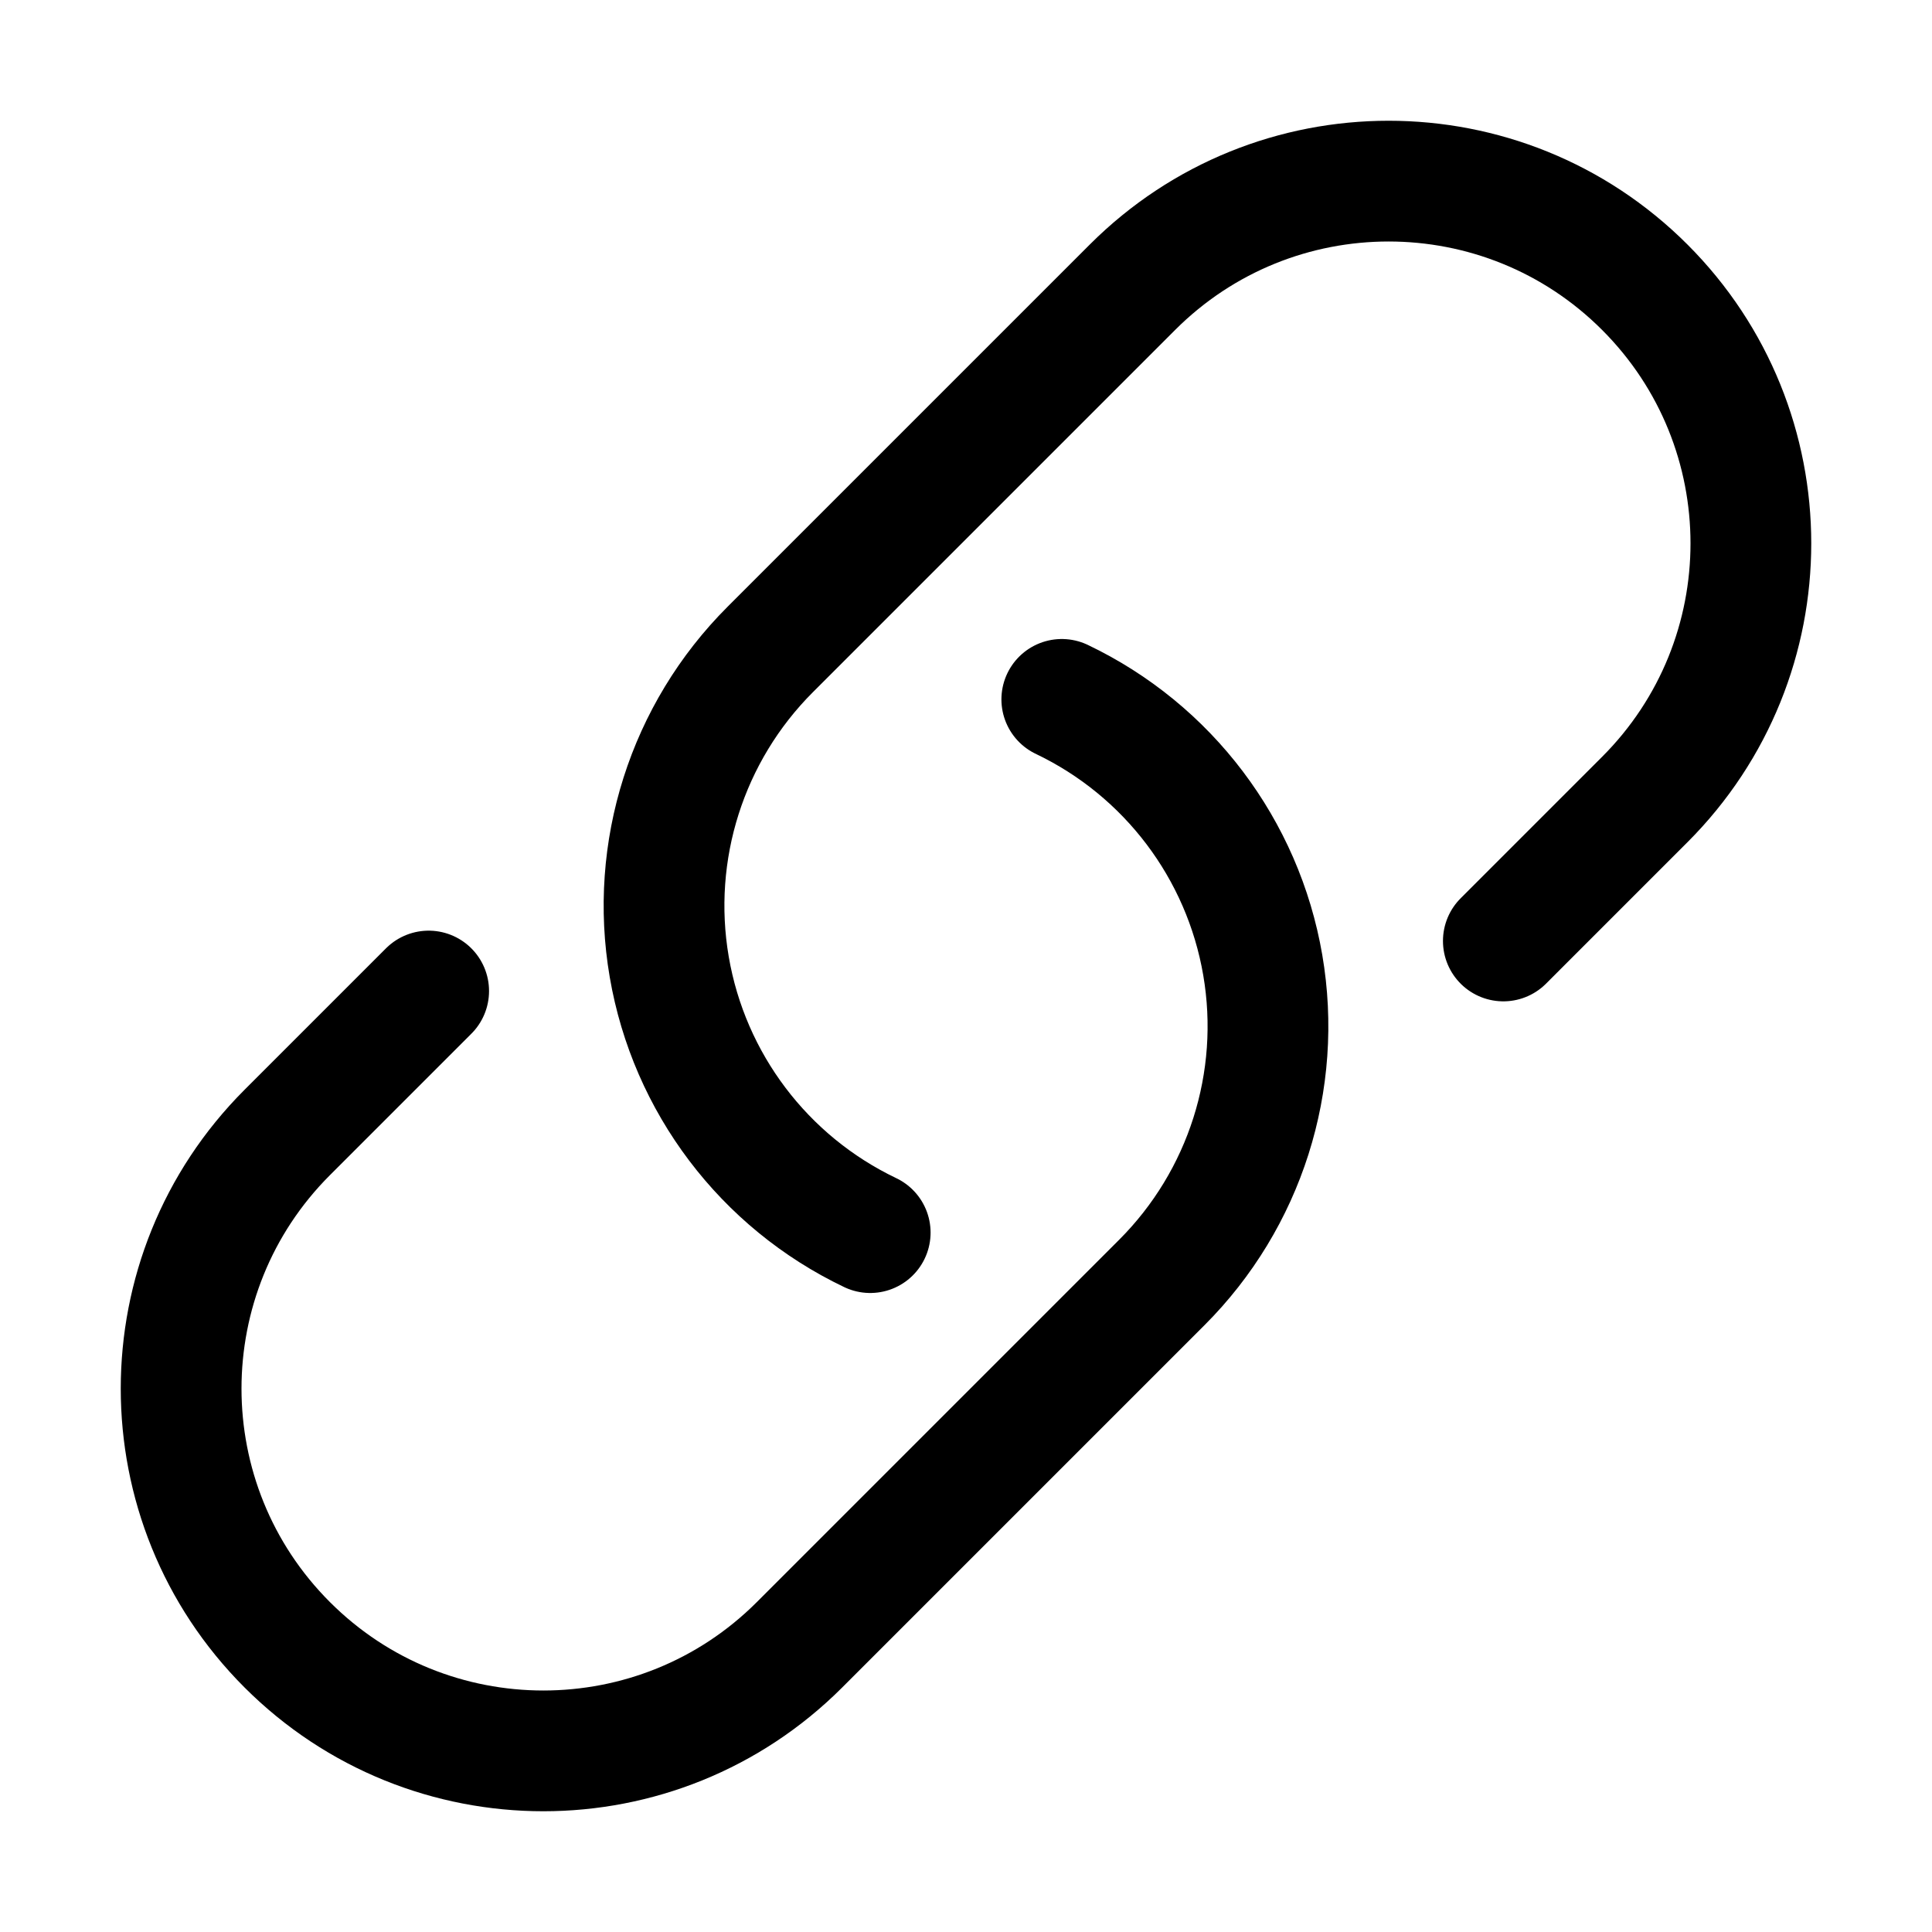
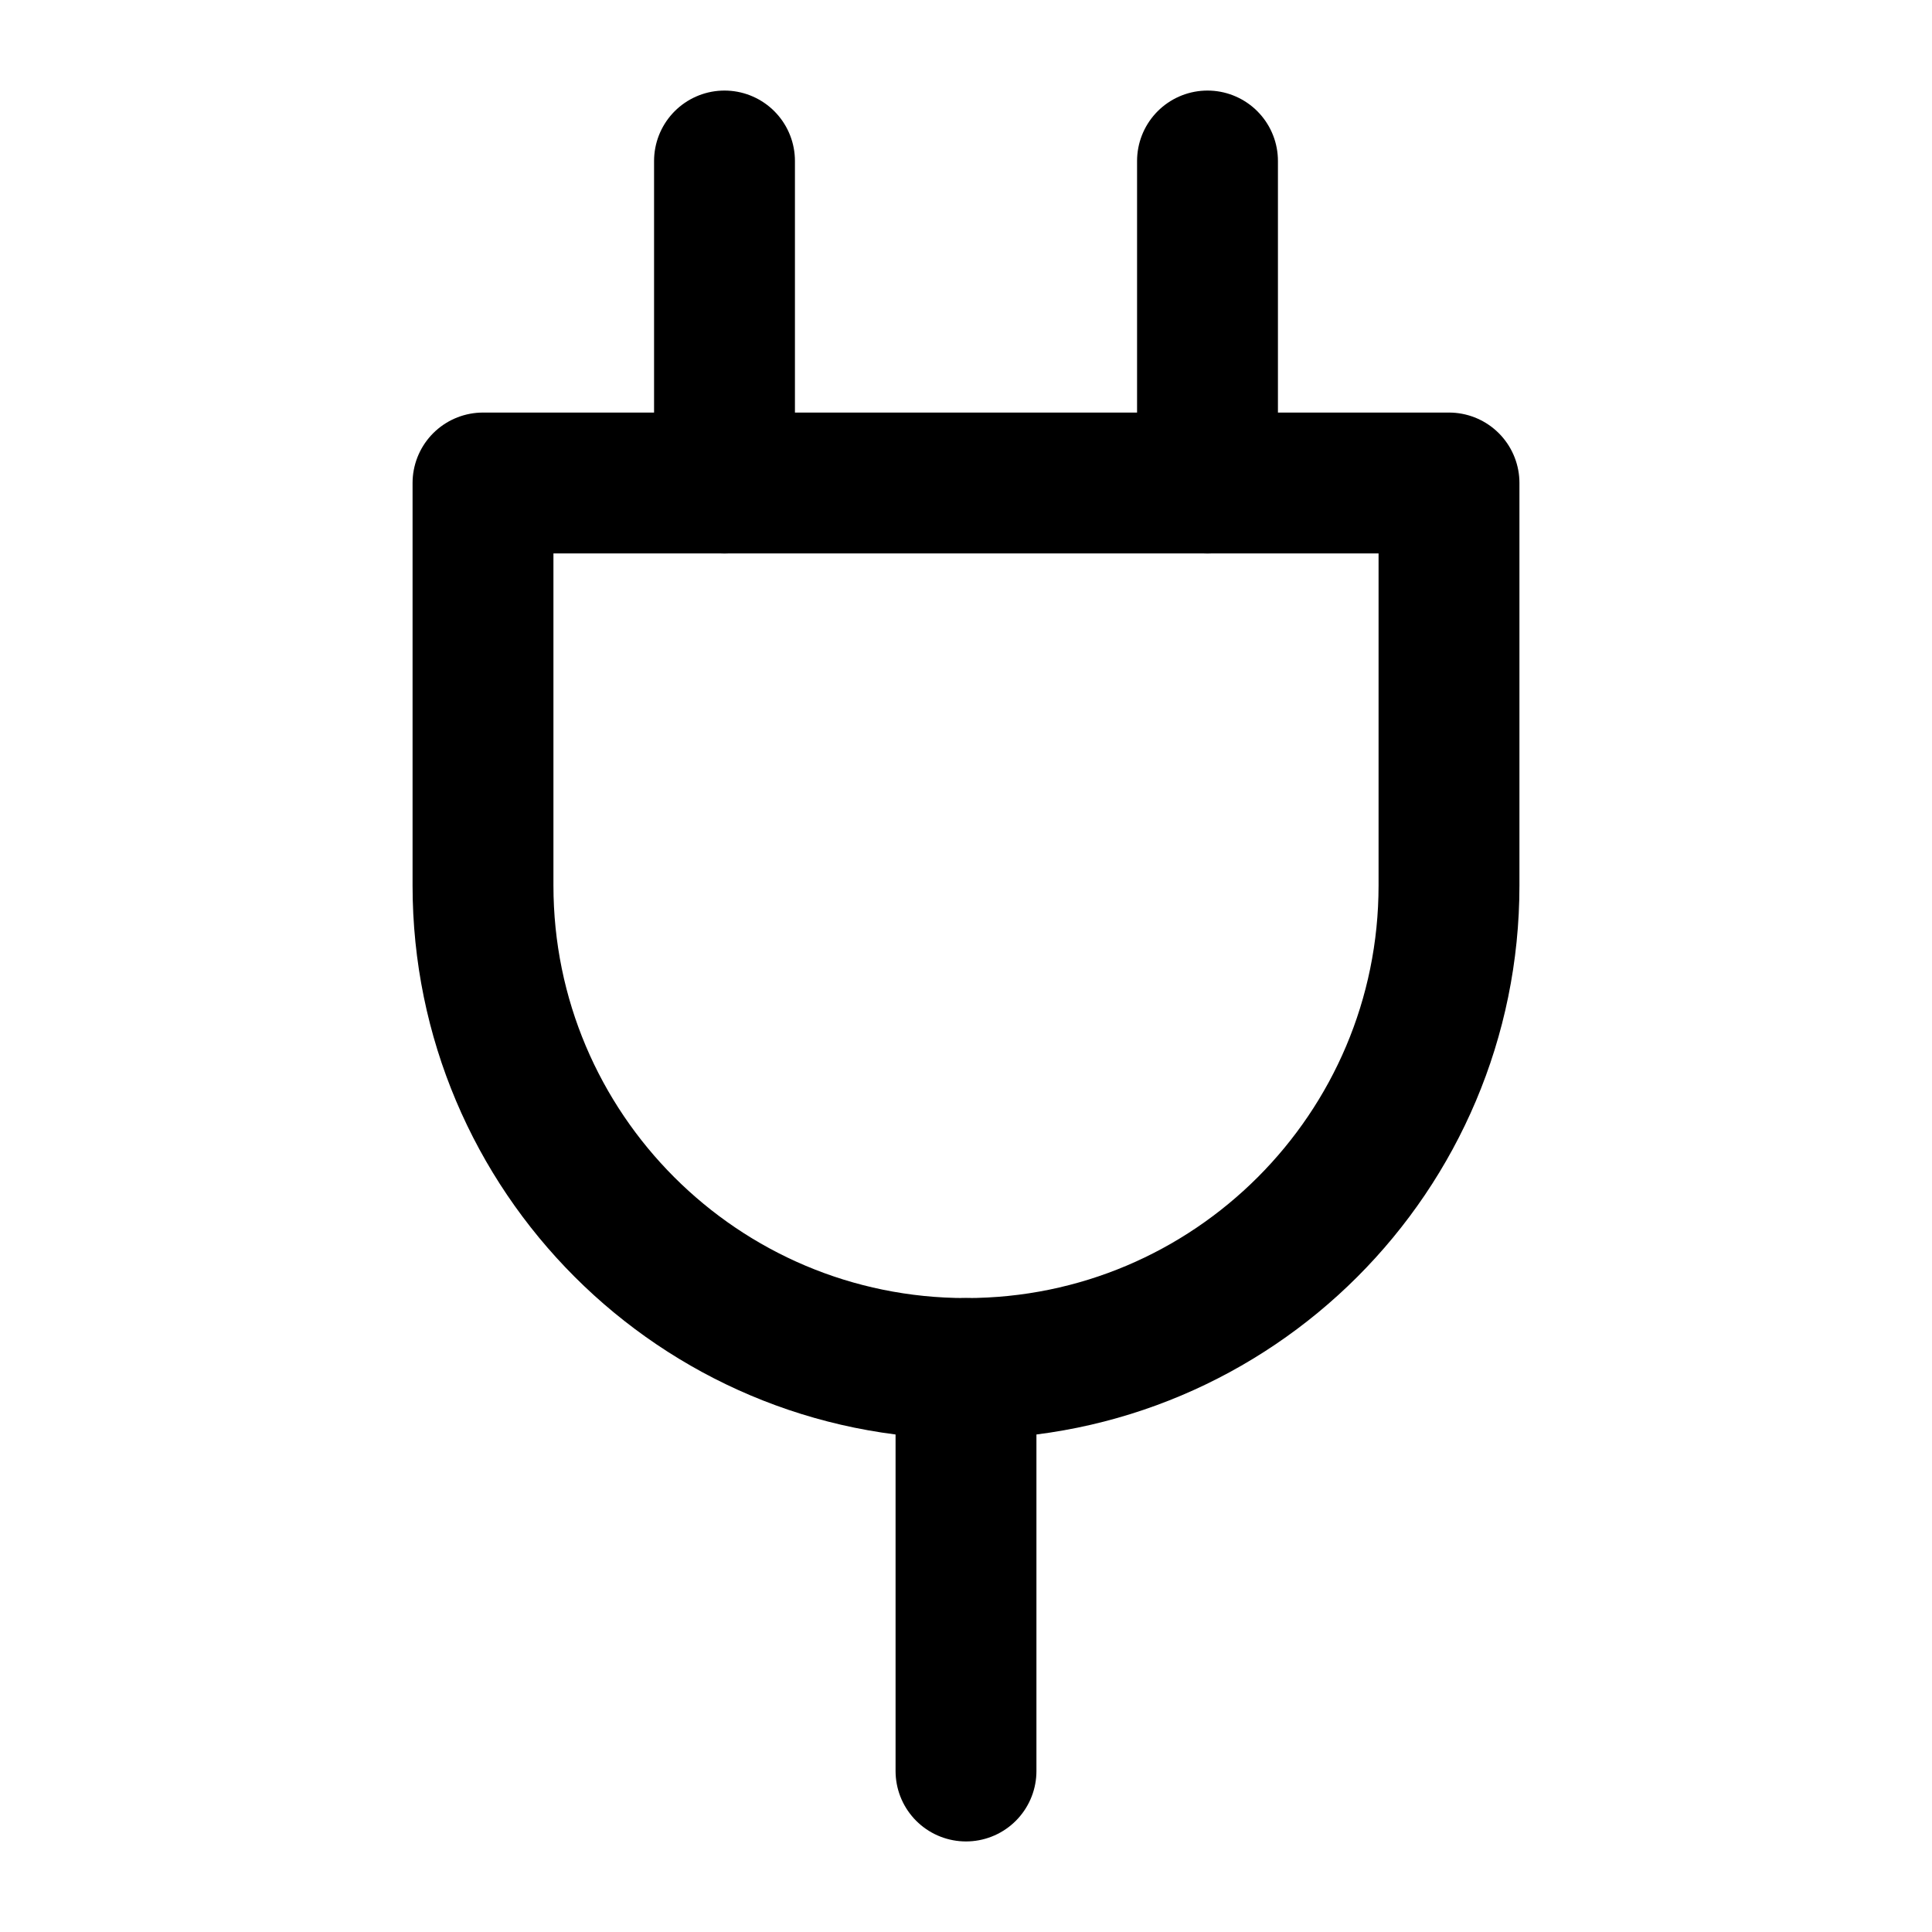
- <svg xmlns="http://www.w3.org/2000/svg" fill="none" stroke="currentColor" stroke-width="1.5" viewBox="0 0 24 24">
-   <path stroke-linecap="round" stroke-linejoin="round" d="M13.19 8.688a4.5 4.5 0 0 1 1.242 7.244l-4.5 4.5a4.5 4.5 0 0 1-6.364-6.364l1.757-1.757m13.35-.622 1.757-1.757a4.5 4.5 0 0 0-6.364-6.364l-4.5 4.5a4.5 4.5 0 0 0 1.242 7.244" />
+ <svg xmlns="http://www.w3.org/2000/svg" viewBox="0 0 24 24" fill="none" stroke="currentColor" stroke-width="1.75" stroke-linecap="round" stroke-linejoin="round" aria-hidden="true">
+   <path d="M9 2v4" />
+   <path d="M15 2v4" />
+   <path d="M6 6h12v5a6 6 0 0 1-12 0V6z" />
+   <path d="M12 17v5" />
</svg>
